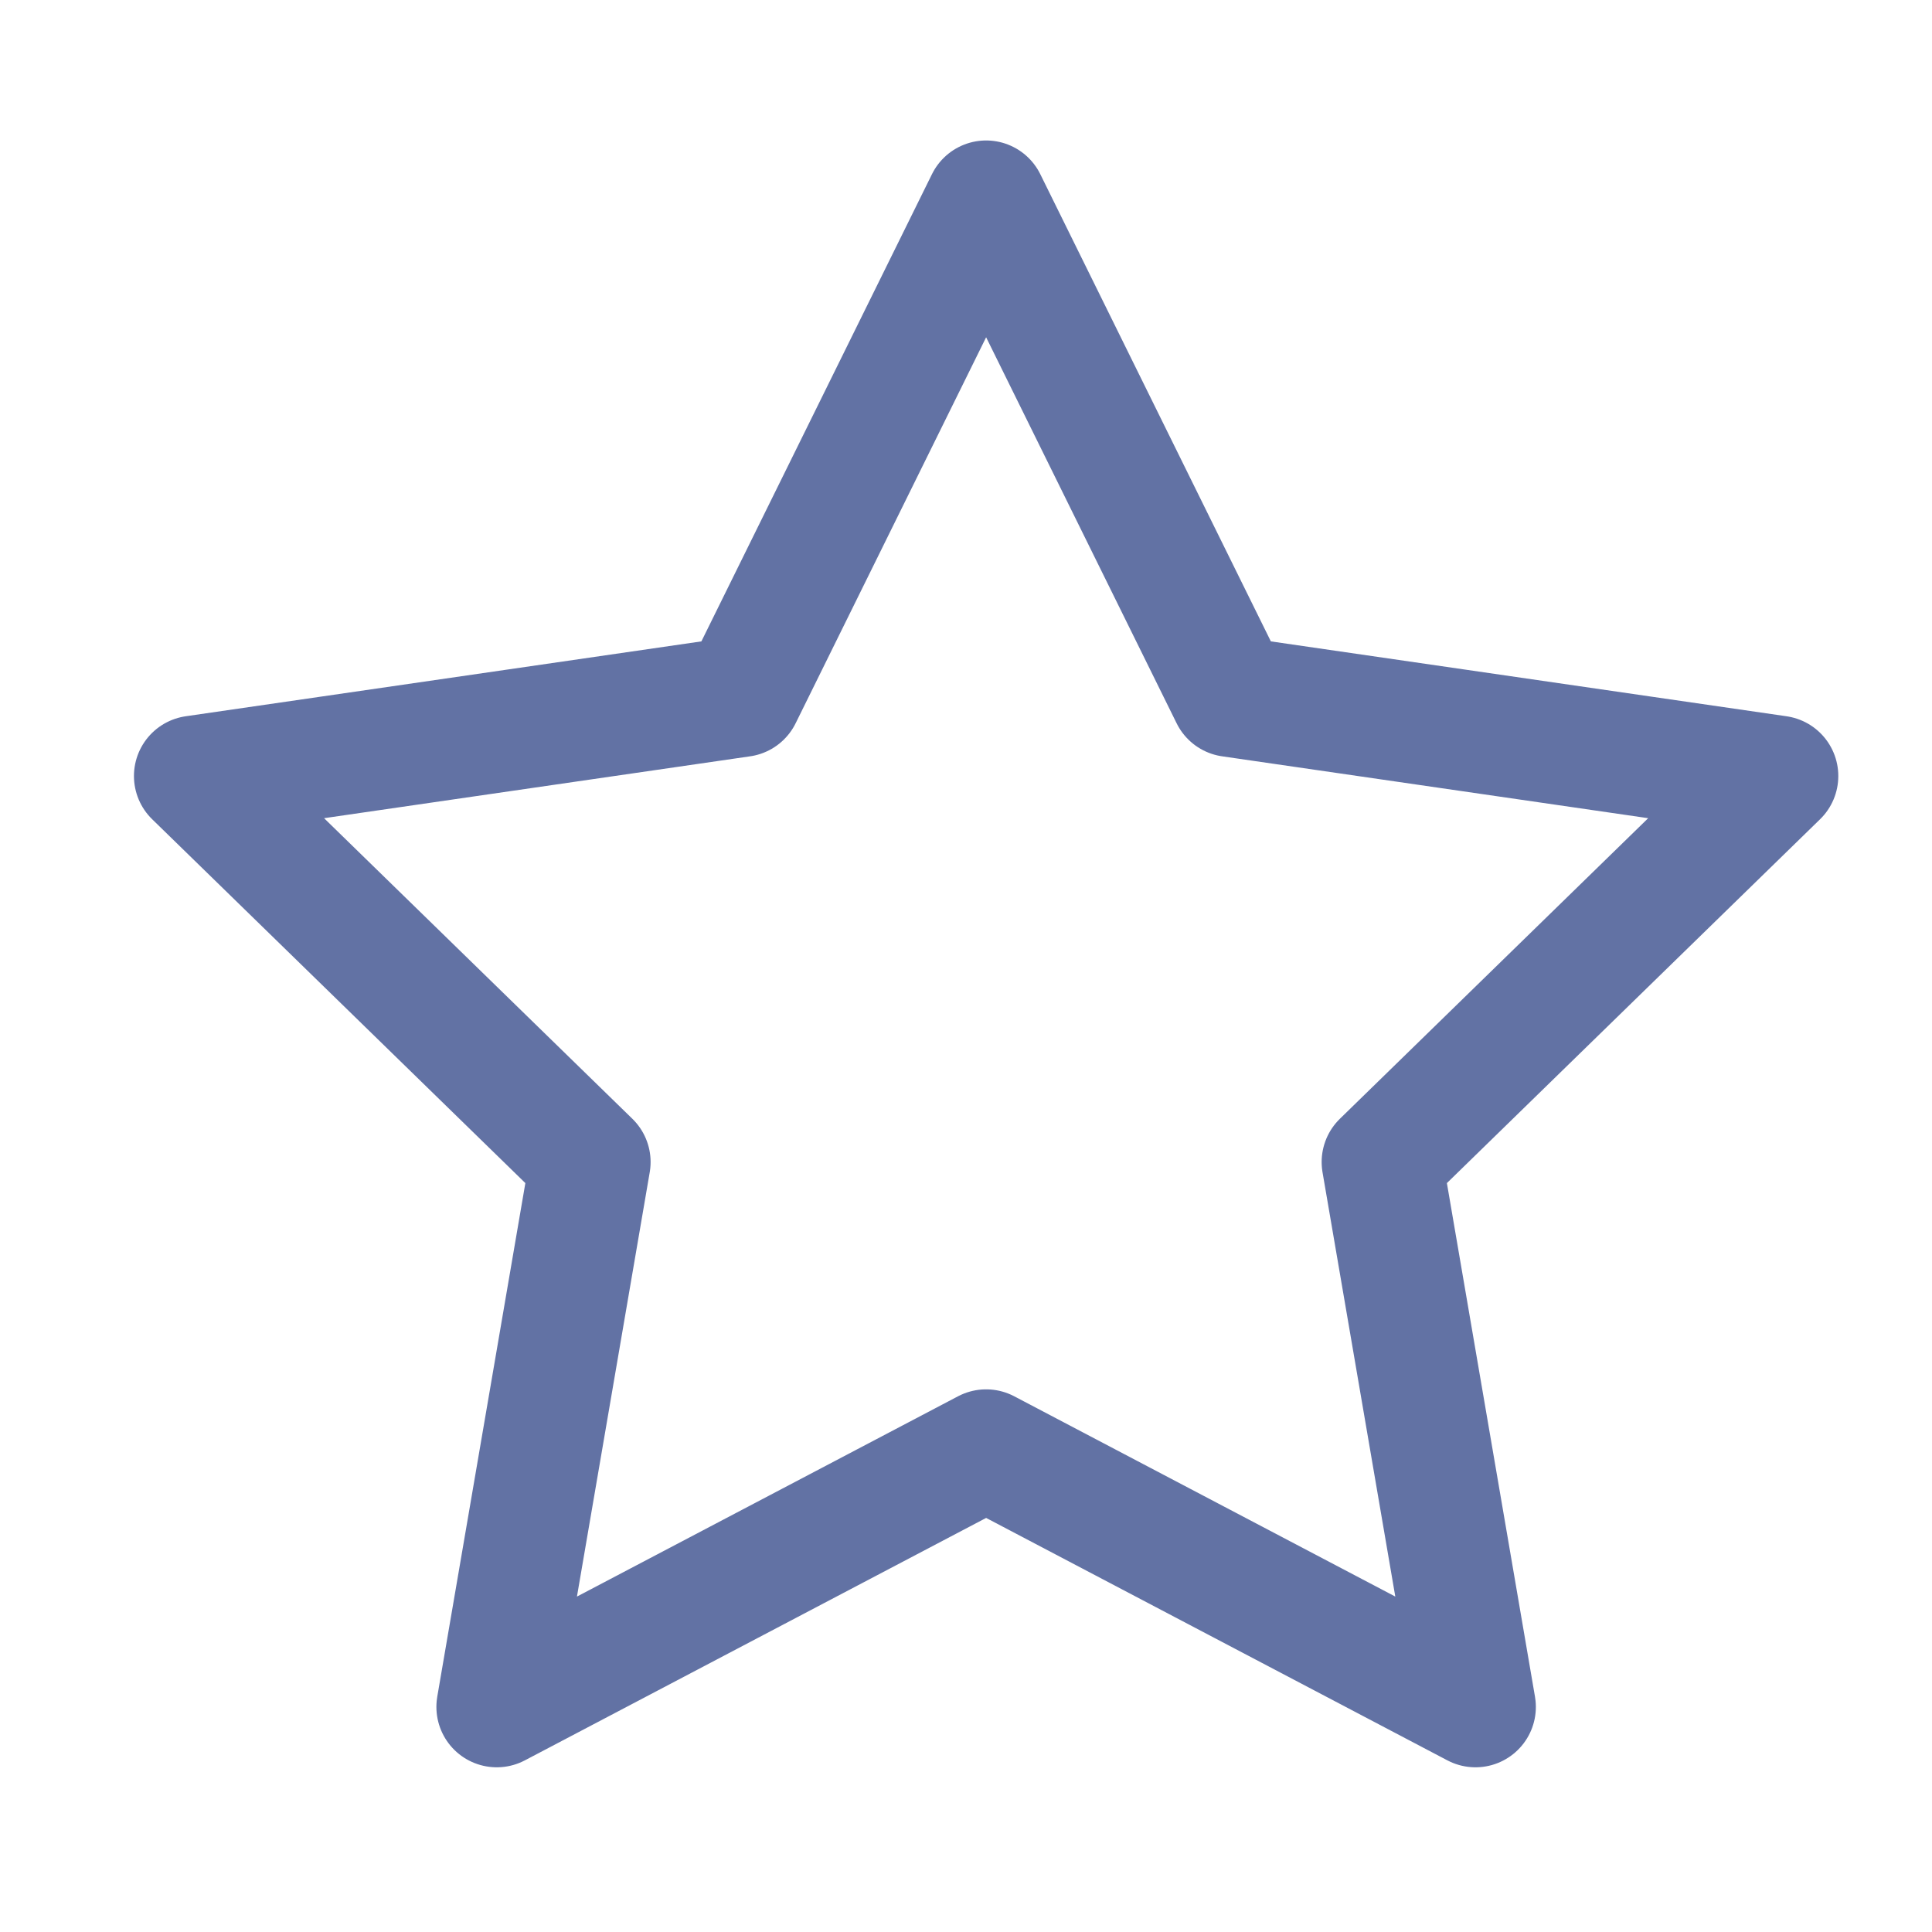
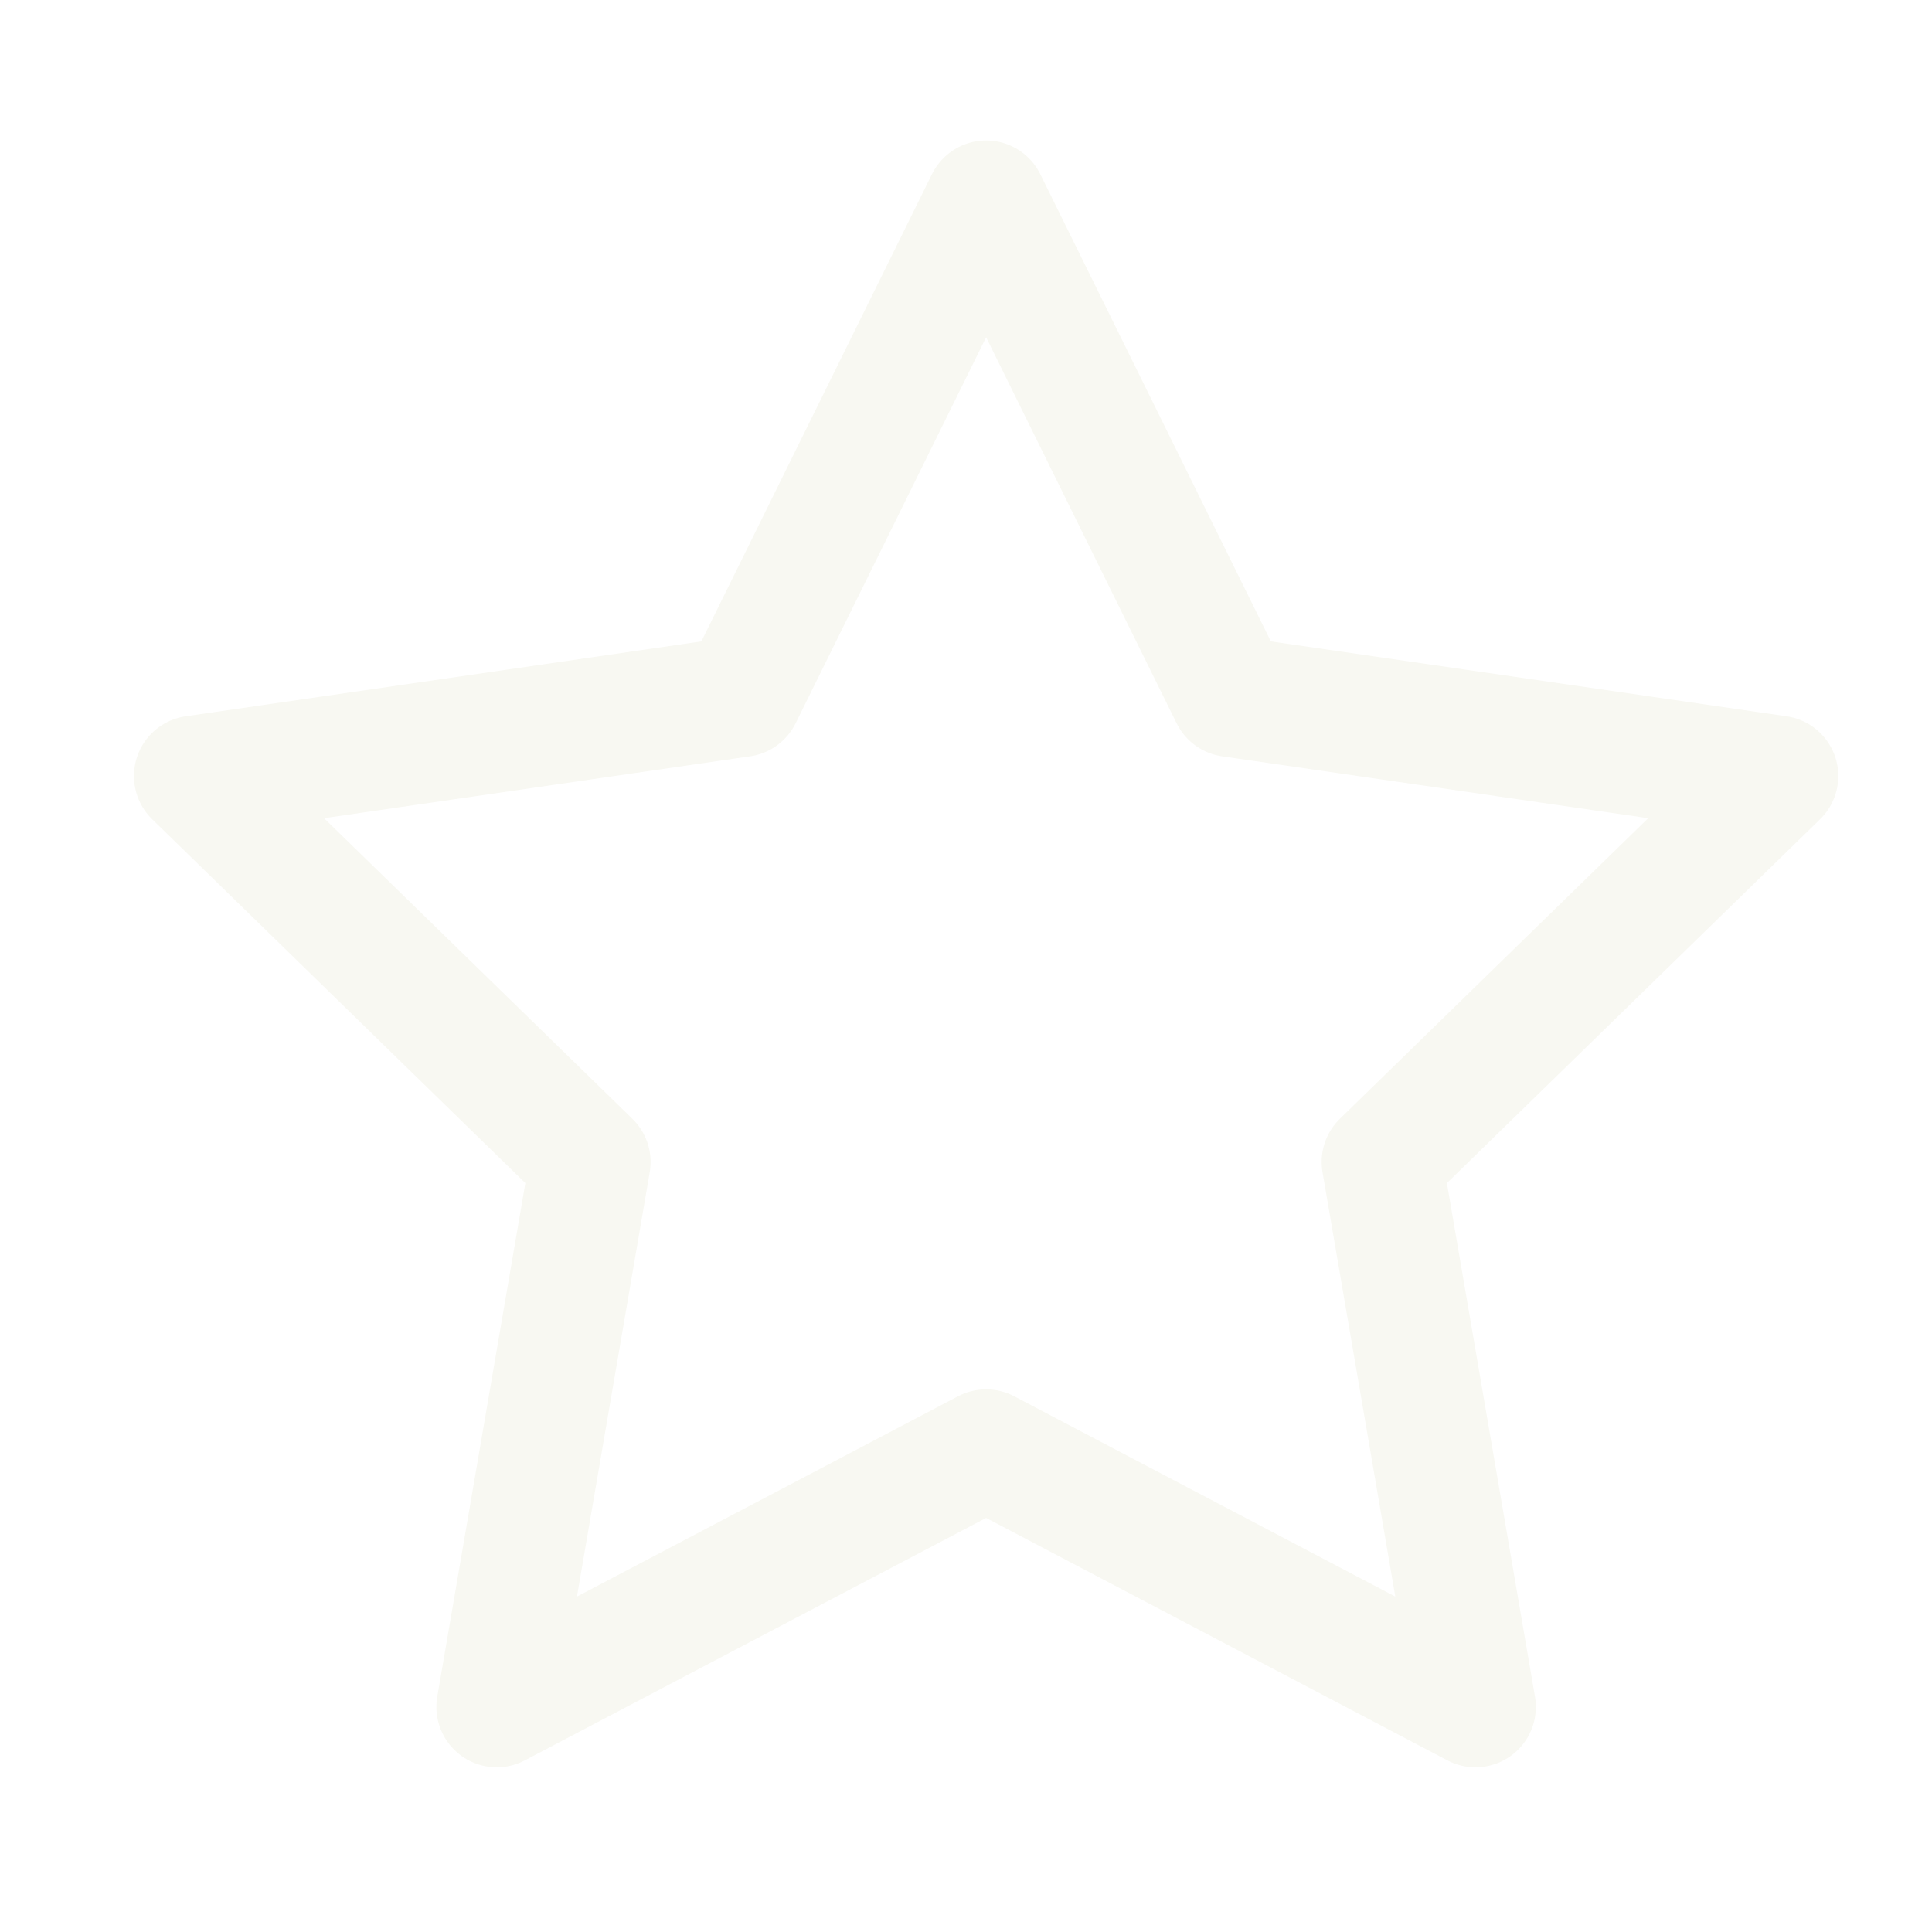
<svg xmlns="http://www.w3.org/2000/svg" height="20" width="20" viewBox="0 0 24 24">
-   <g stroke-linecap="round" transform="translate(0.25 0.25)" fill="#6272A4" stroke-linejoin="round" class="nc-icon-wrapper">
-     <polygon points="12 2.245 15.039 8.403 21.836 9.39 16.918 14.185 18.079 20.954 12 17.759 5.921 20.954 7.082 14.185 2.164 9.39 8.961 8.403 12 2.245" fill="none" stroke="#6272A4" stroke-width="1.5" />
+   <g stroke-linecap="round" transform="translate(0.25 0.25)" fill="#f8f8f2" stroke-linejoin="round" class="nc-icon-wrapper">
+     <polygon points="12 2.245 15.039 8.403 21.836 9.39 16.918 14.185 18.079 20.954 12 17.759 5.921 20.954 7.082 14.185 2.164 9.39 8.961 8.403 12 2.245" fill="none" stroke="#f8f8f2" stroke-width="1.5" />
  </g>
</svg>
